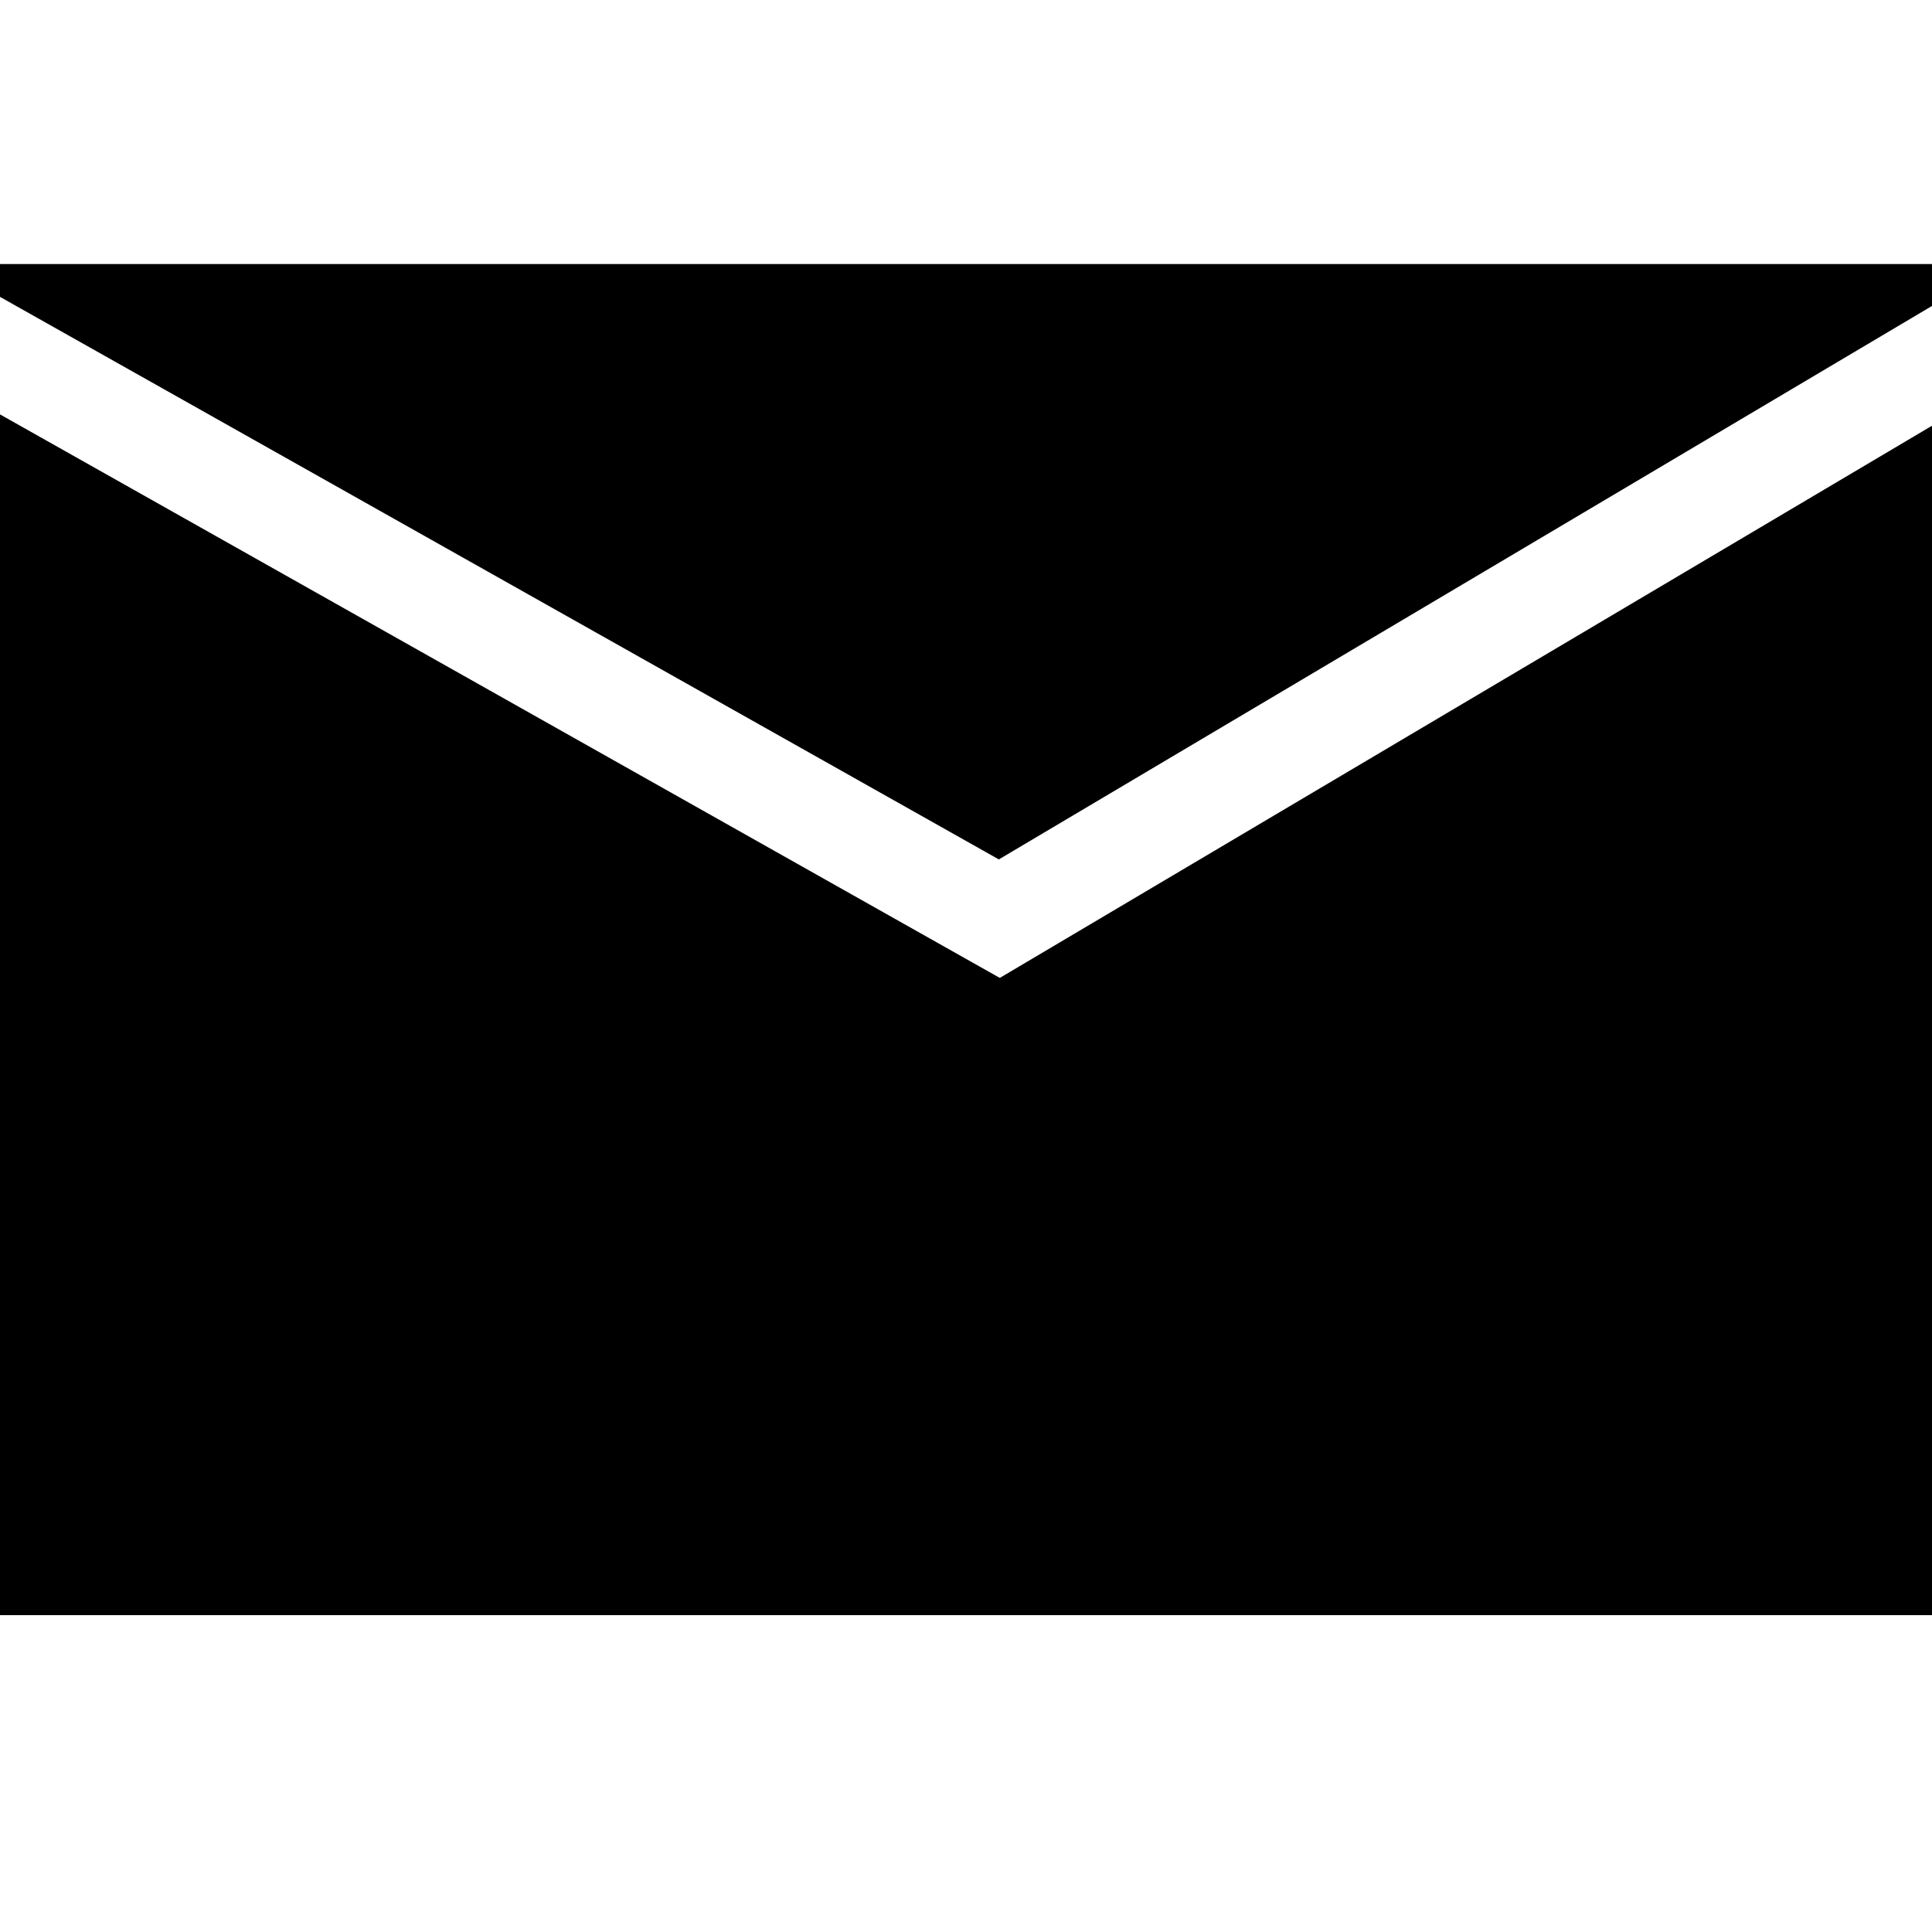
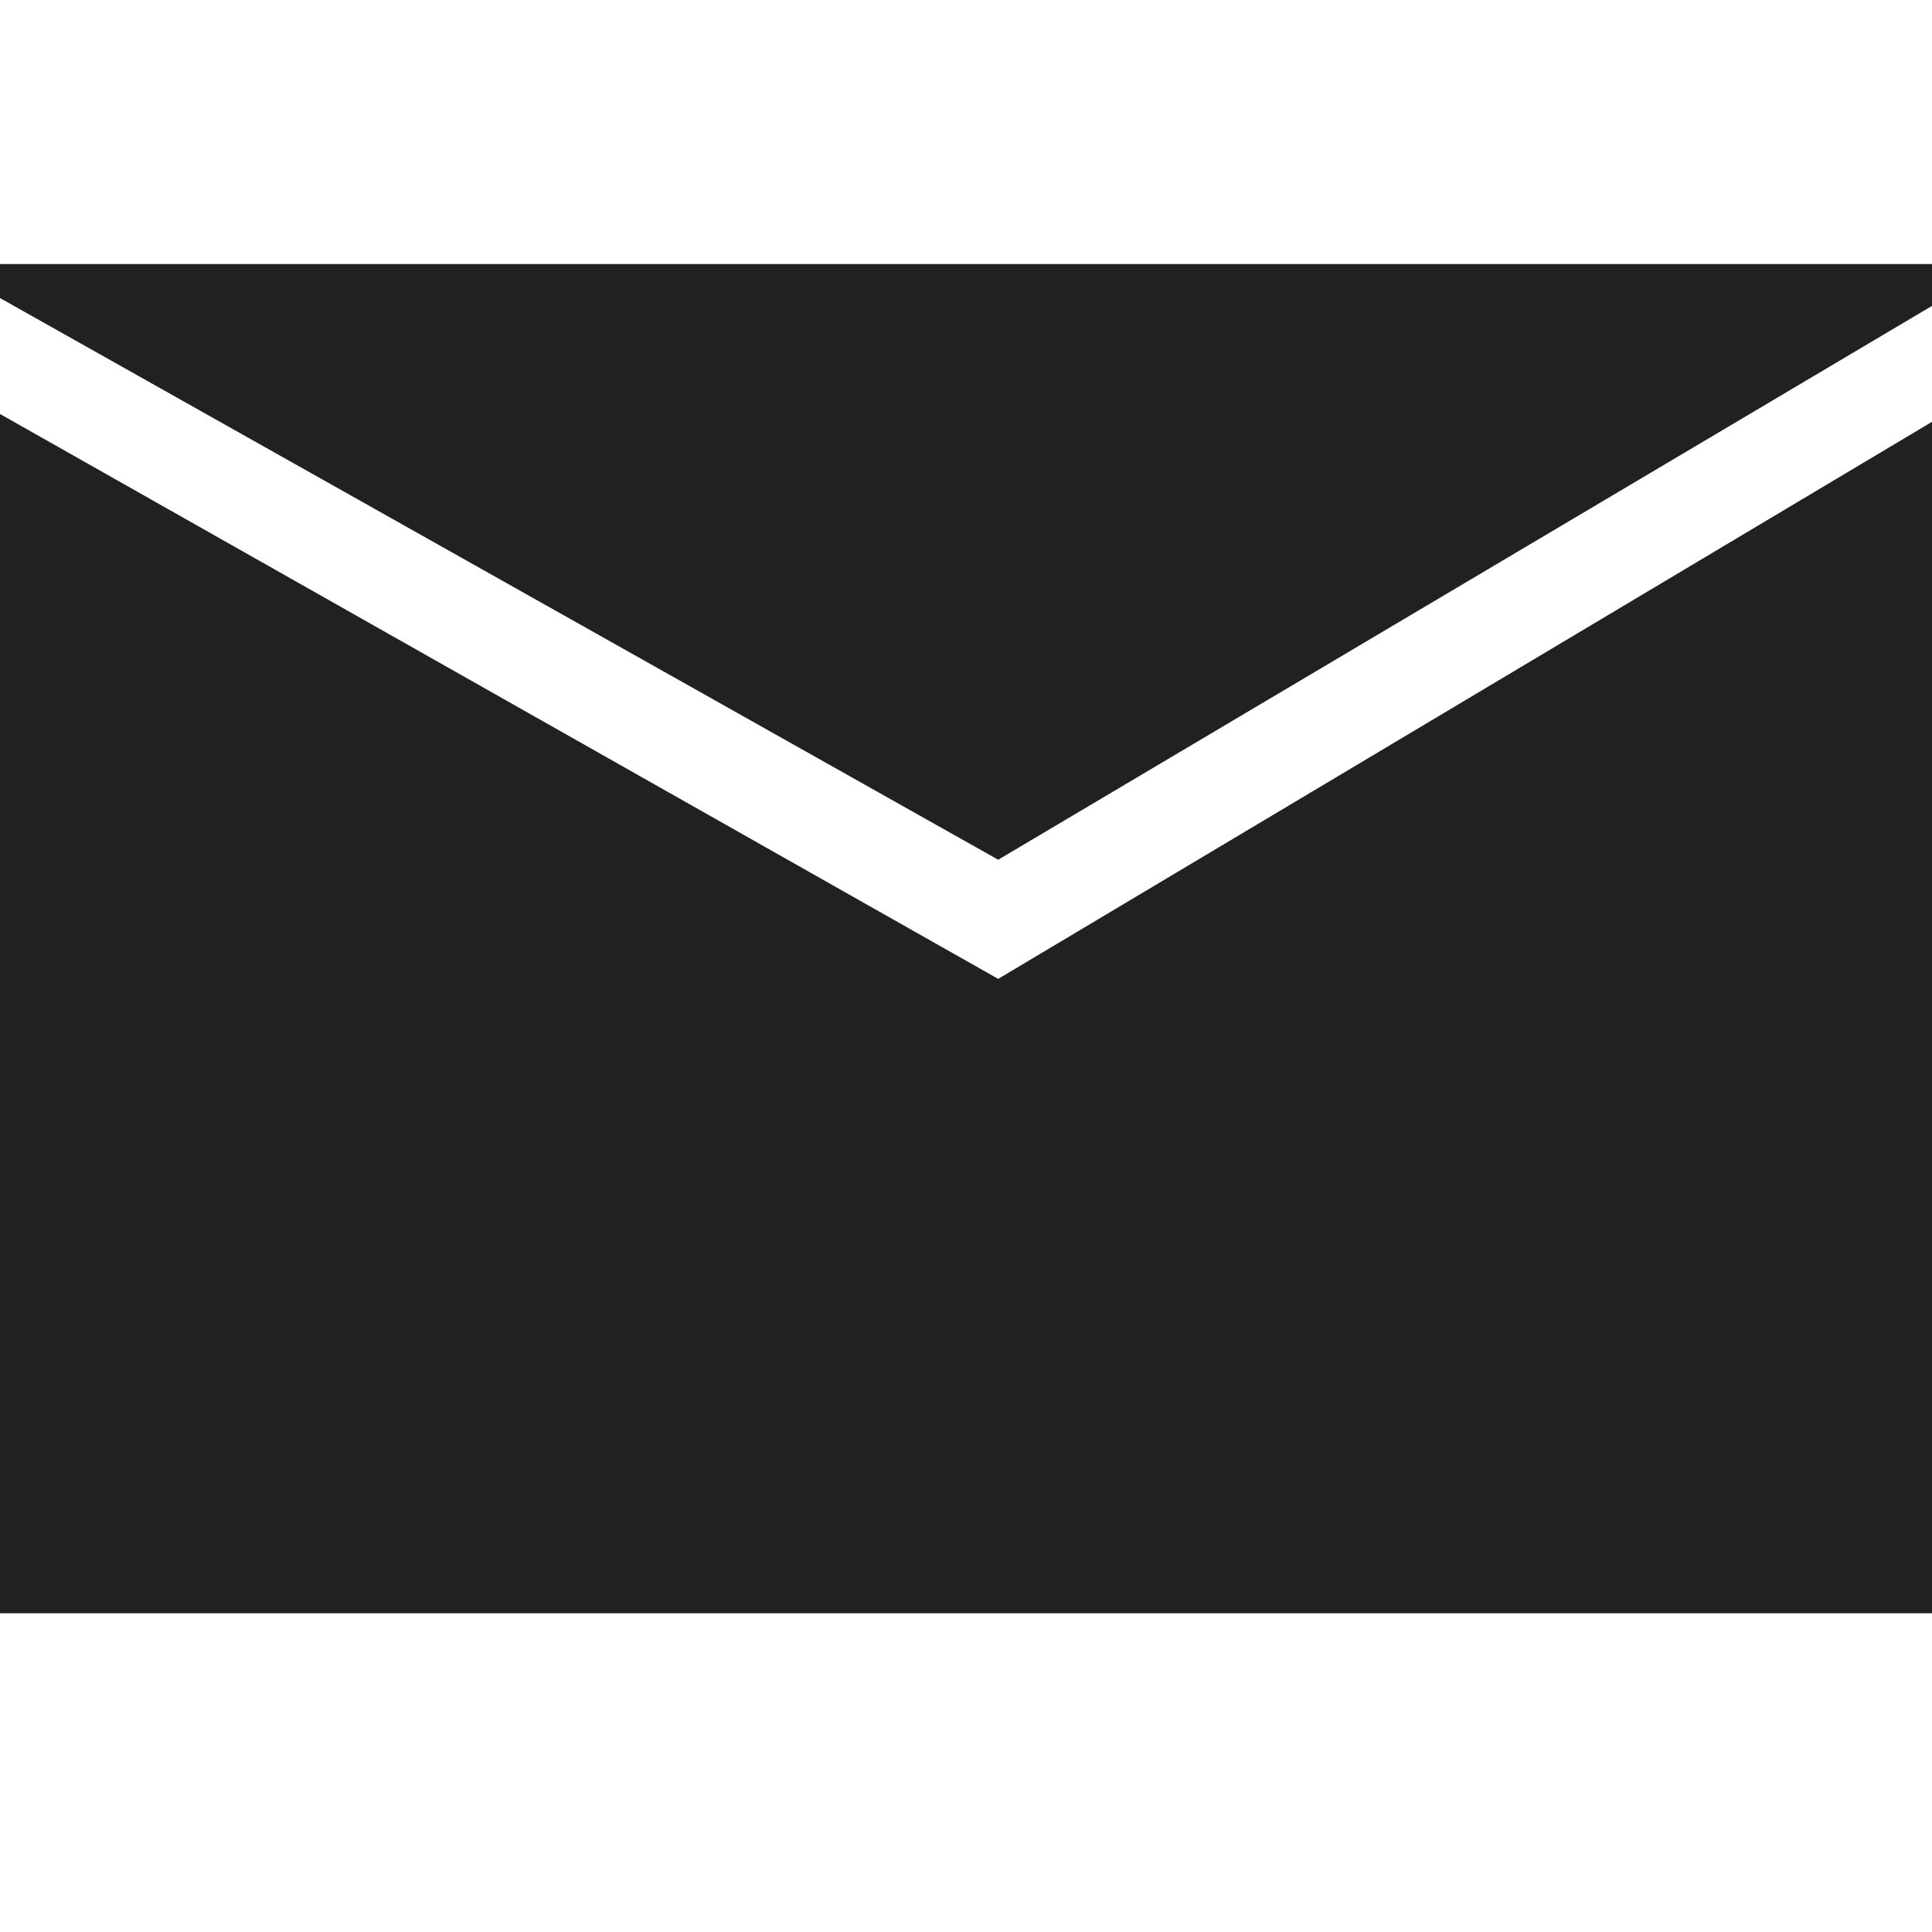
<svg xmlns="http://www.w3.org/2000/svg" version="1.1" id="Layer_1" x="0px" y="0px" viewBox="0 0 60 60" style="enable-background:new 0 0 60 60;" xml:space="preserve">
+   <style type="text/css">
+ 	.st0{fill:#212121;}
+ </style>
  <g>
    <g>
      <g>
-         <path d="M-0.07,8.2v0.98l31.09,17.51L60.07,9.46V8.2l0,0" />
+         <path class="st0" d="M-0.1,8.2v1L31,26.7L60,9.5V8.2l0,0" />
      </g>
    </g>
    <g>
      <g>
-         <path d="M-0.07,12.83v37.33h60.14V13.18L31.05,30.37L-0.07,12.83L-0.07,12.83z" />
+         <path class="st0" d="M-0.1,12.8v37.3H60v-37L31,30.4L-0.1,12.8L-0.1,12.8z" />
      </g>
    </g>
  </g>
</svg>
